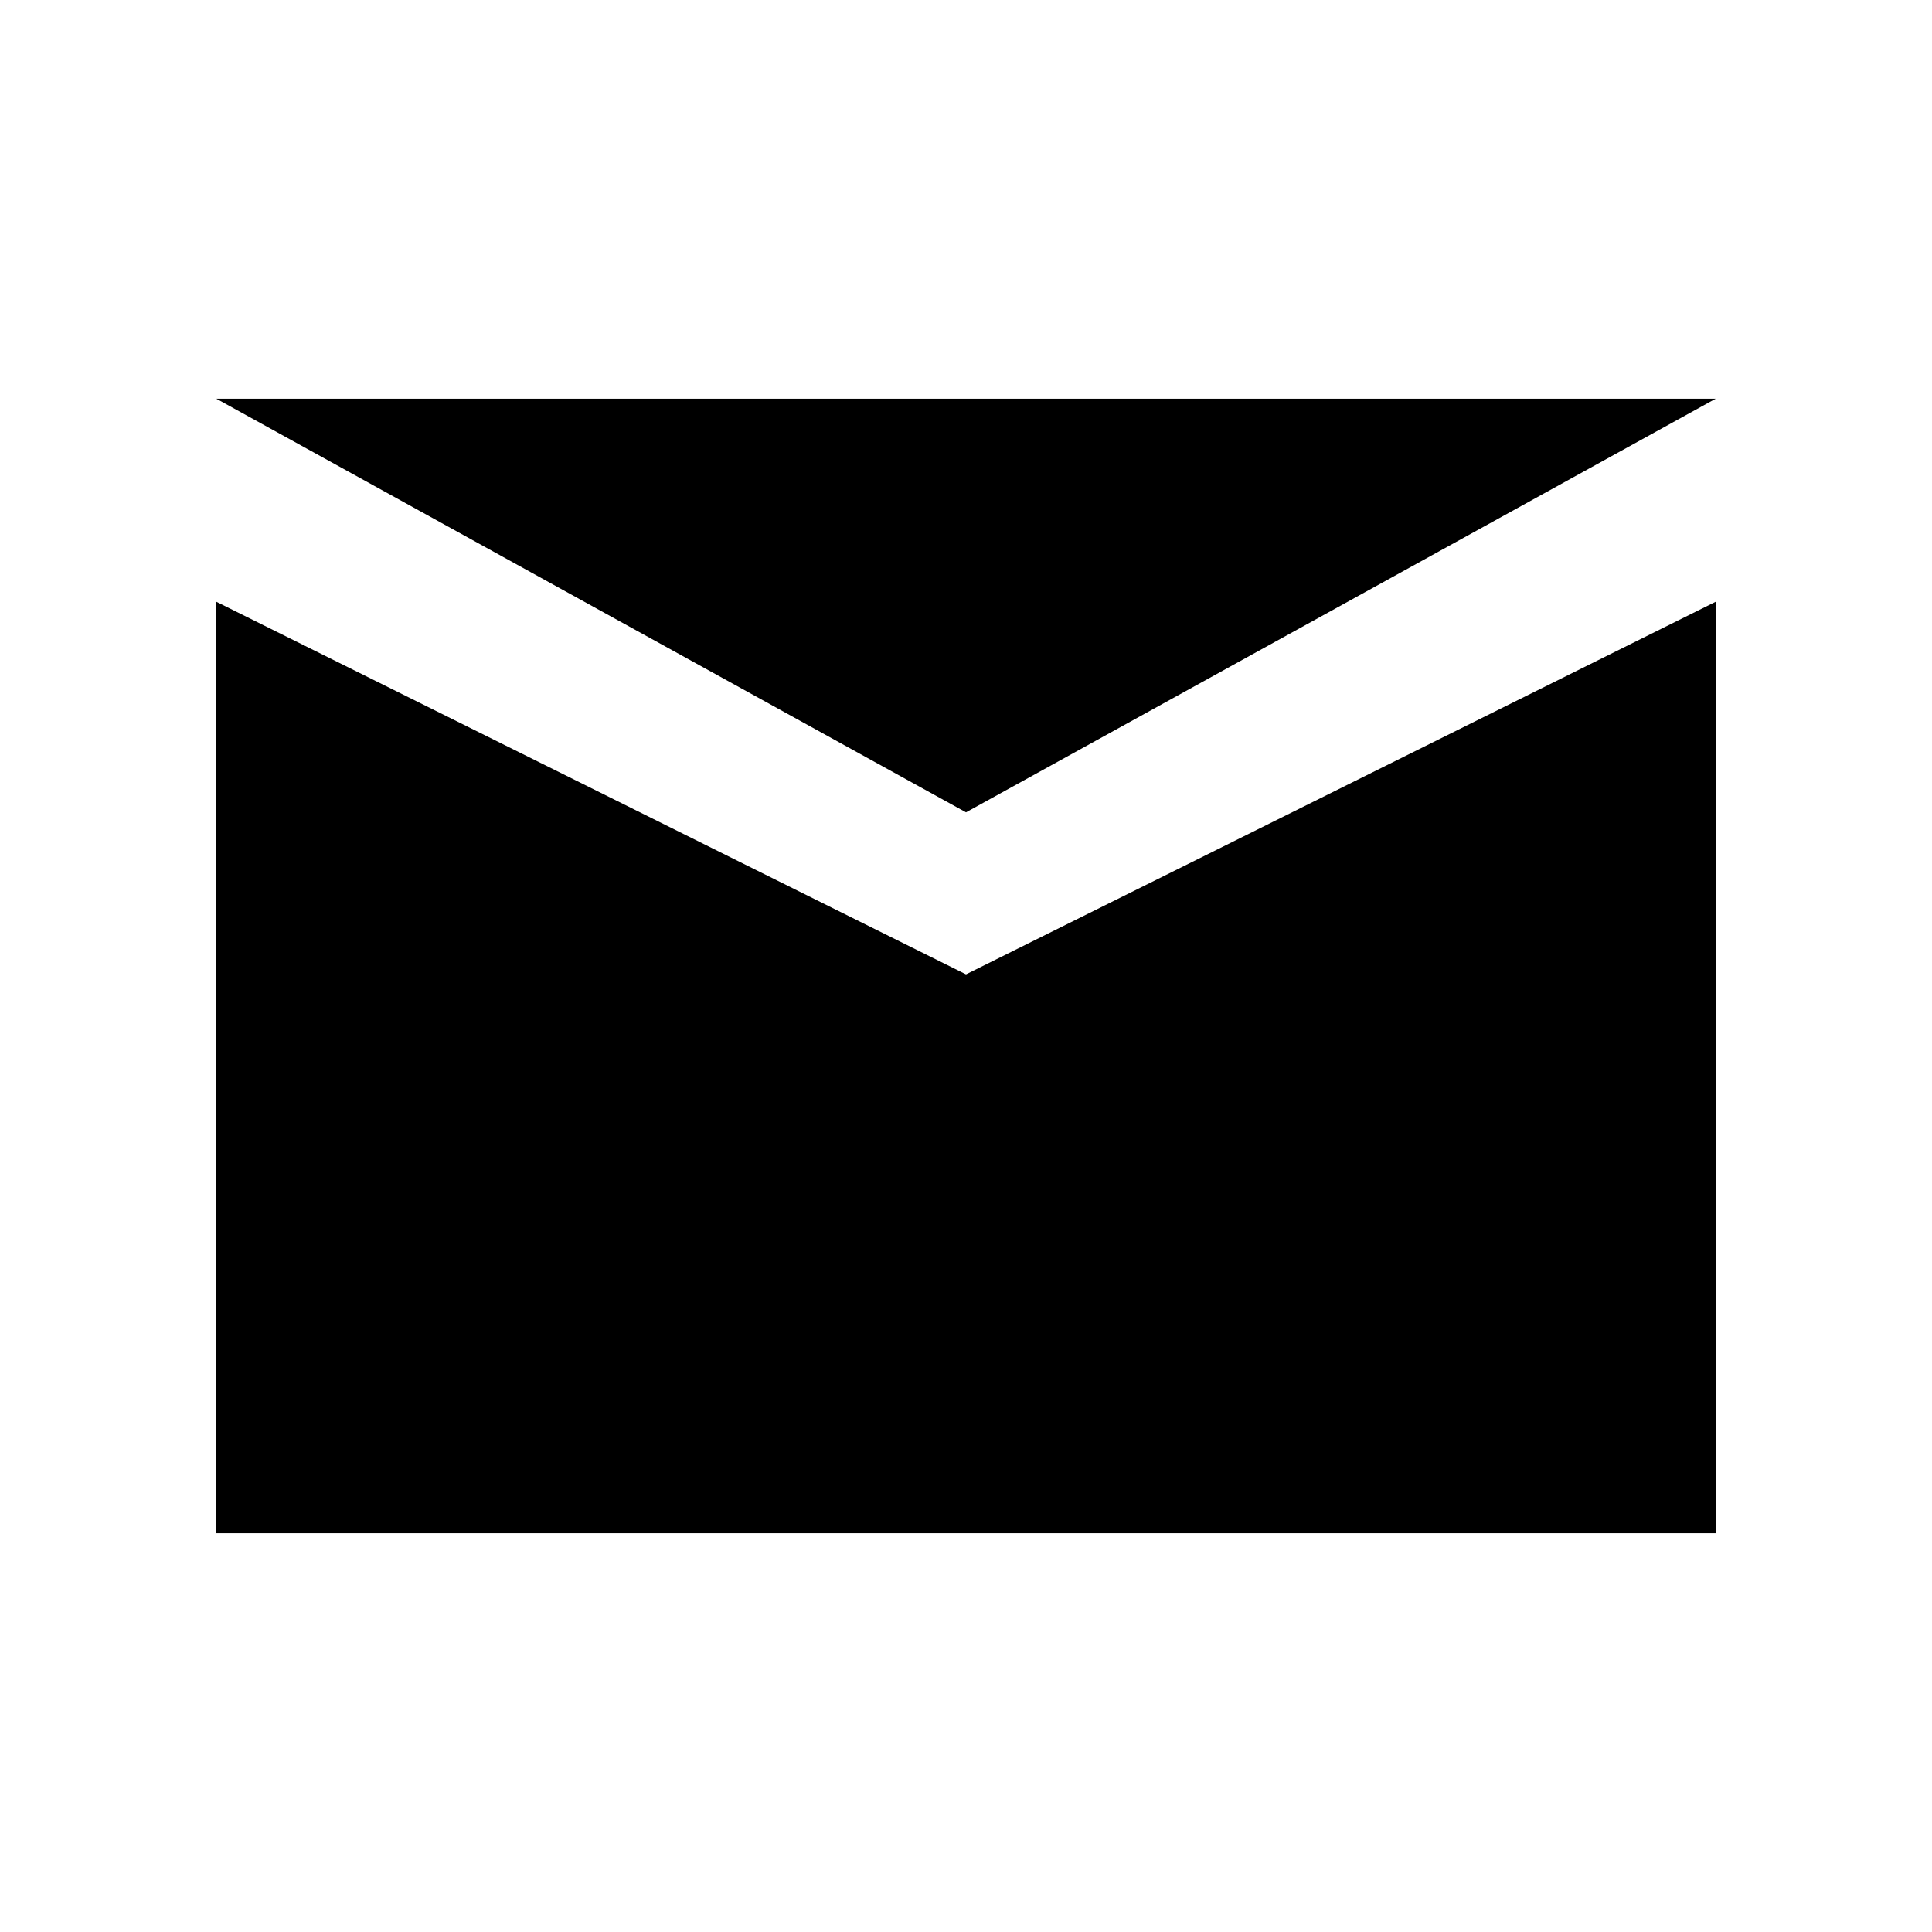
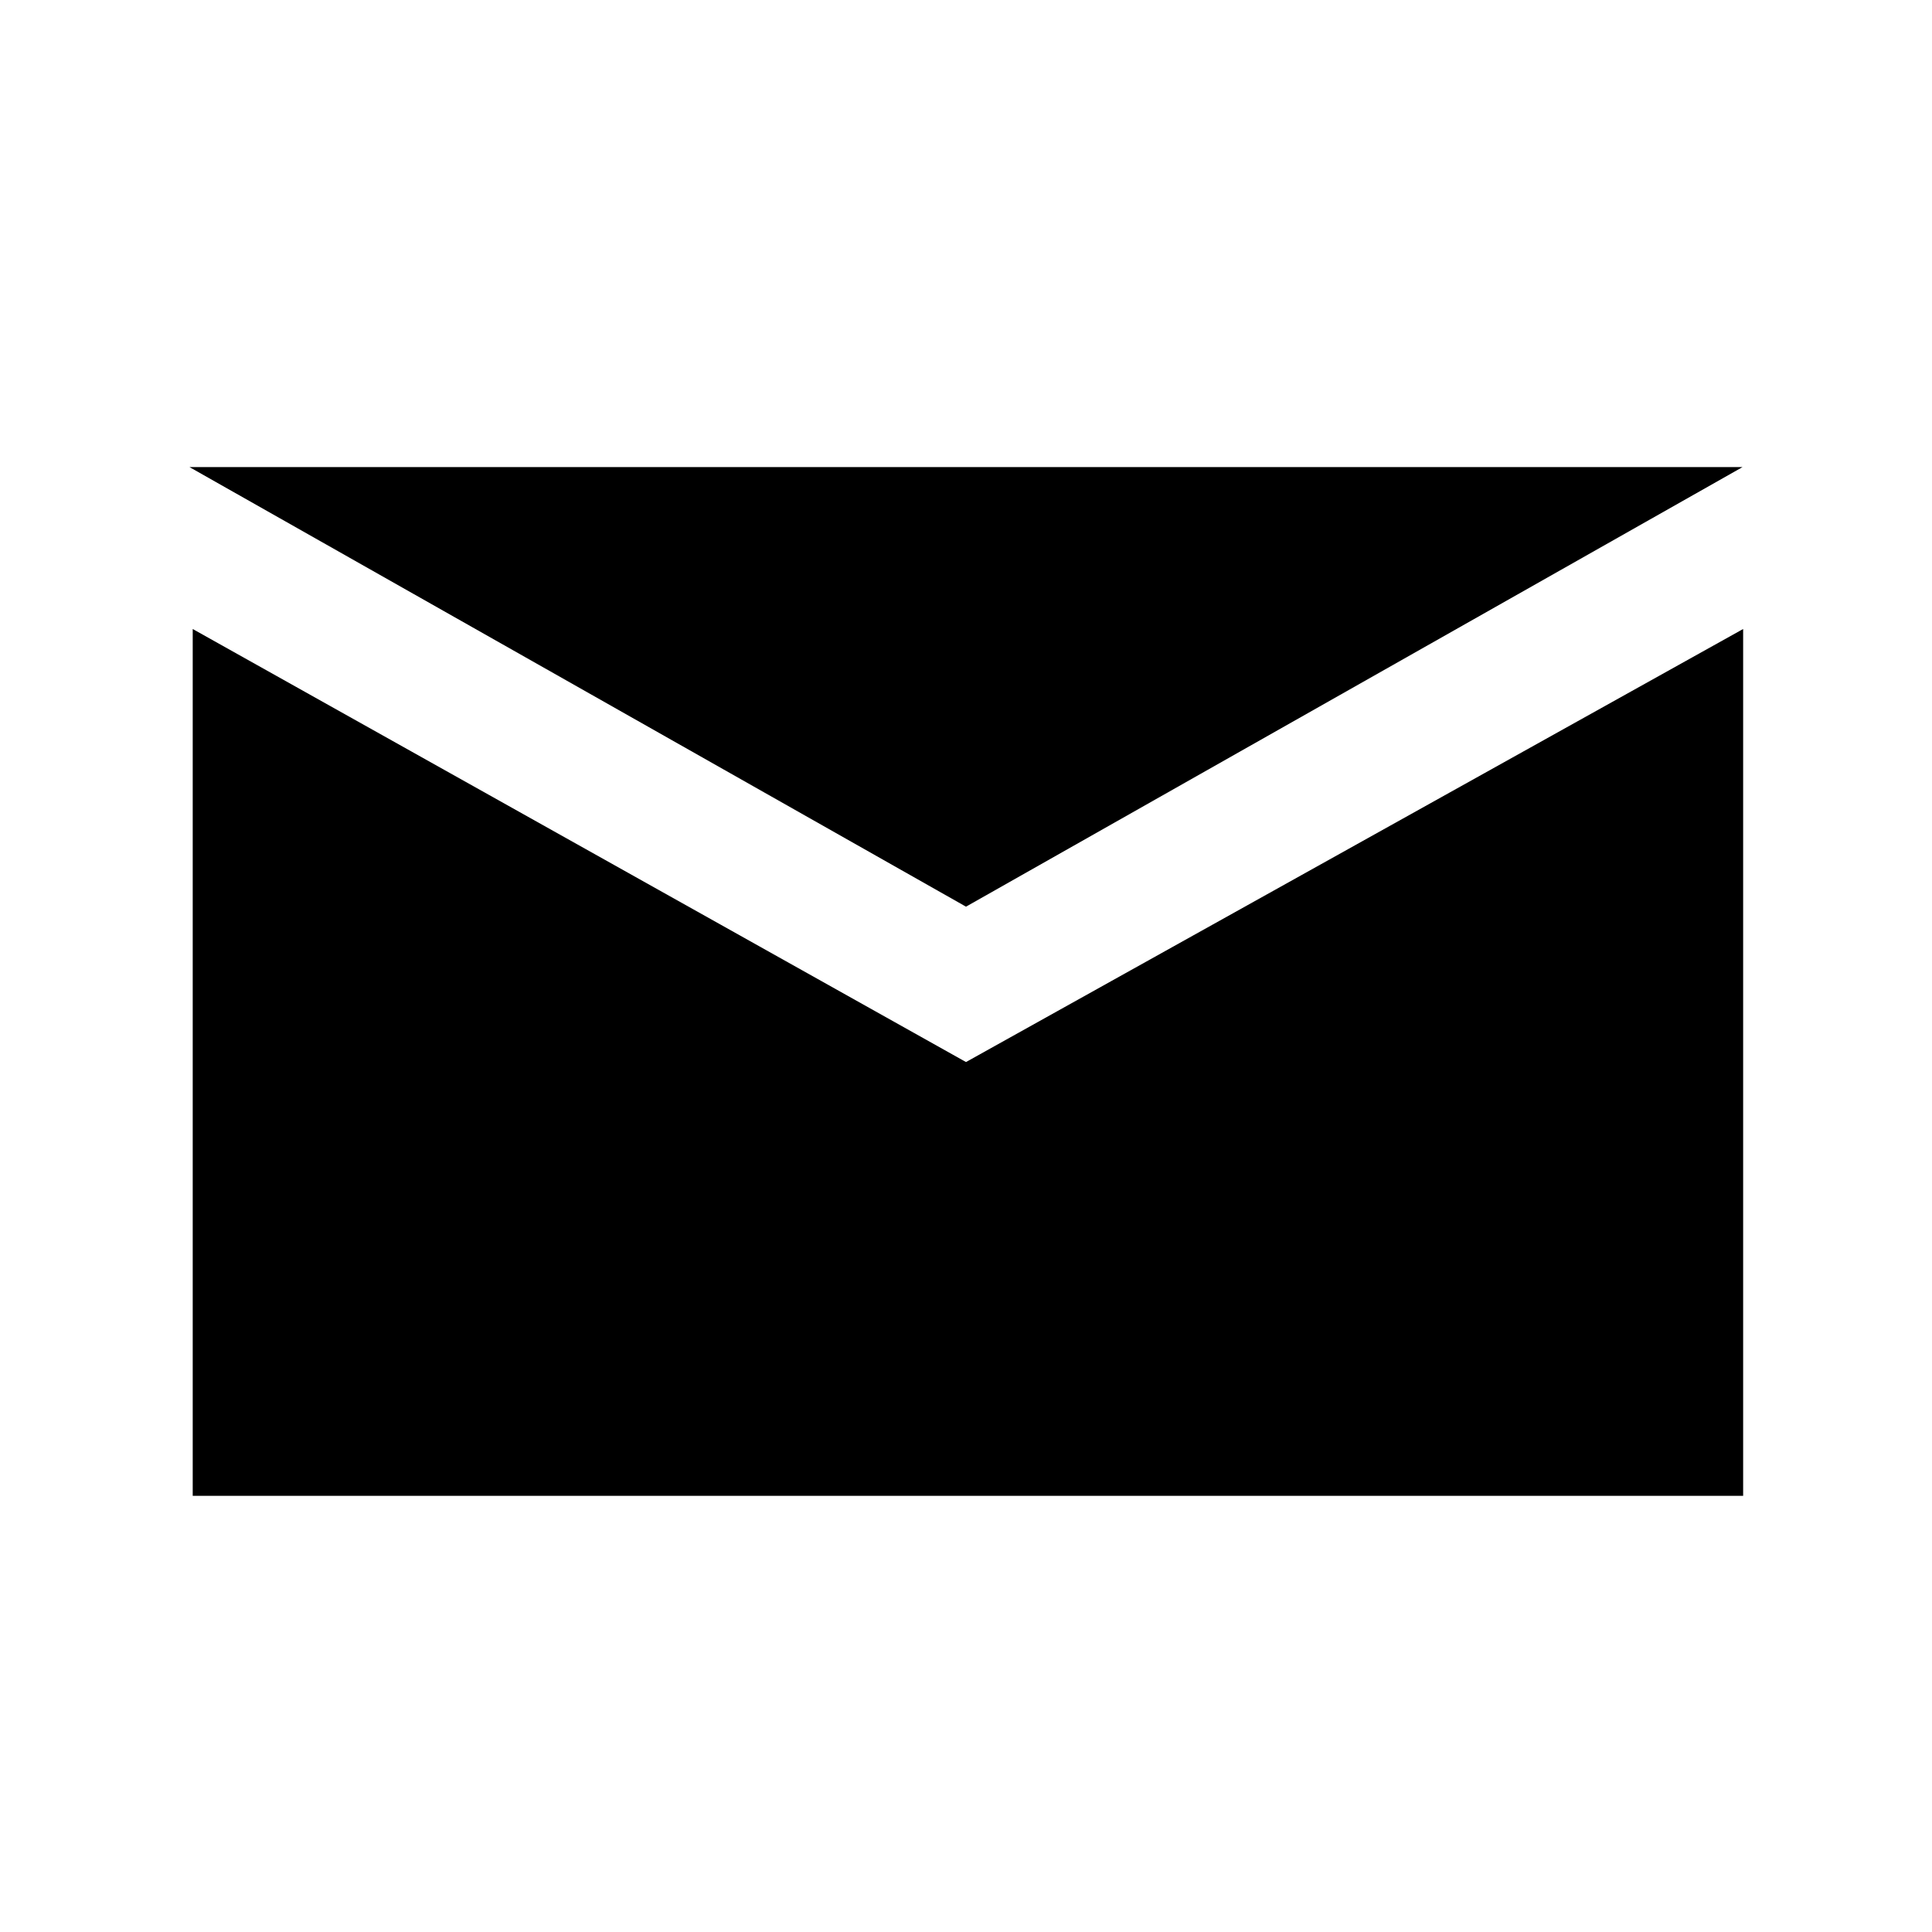
<svg xmlns="http://www.w3.org/2000/svg" width="2000" height="2000" viewBox="0 0 2000 2000" id="svg2" version="1.1">
-   <defs id="defs4">
-     </defs>
-   <g id="layer1" transform="translate(0,947.6378)">
-     <path style="opacity:1;fill:#000000;fill-opacity:1;stroke:none;stroke-width:10;stroke-linecap:square;stroke-linejoin:round;stroke-miterlimit:4;stroke-dasharray:none;stroke-opacity:1" d="M 223.901,-324.713 1000,61.025 1776.099,-324.713 l 0,964.344 -1552.198,0 z" id="rect4136" />
-     <path style="opacity:1;fill:#000000;fill-opacity:1;stroke:none;stroke-width:10;stroke-linecap:butt;stroke-linejoin:round;stroke-miterlimit:4;stroke-dasharray:none;stroke-opacity:1" d="m 223.901,-534.907 1552.198,0 -776.099,428.193 z" id="rect4158" />
+   <defs id="defs4" />
+   <g id="layer4" style="display:inline">
+     <path style="color:#000000;clip-rule:nonzero;display:inline;overflow:visible;visibility:visible;opacity:1;isolation:auto;mix-blend-mode:normal;color-interpolation:sRGB;color-interpolation-filters:linearRGB;solid-color:#000000;solid-opacity:1;fill:#000000;fill-opacity:1;fill-rule:evenodd;stroke:#000000;stroke-width:1px;stroke-linecap:butt;stroke-linejoin:miter;stroke-miterlimit:4;stroke-dasharray:none;stroke-dashoffset:0;stroke-opacity:1;color-rendering:auto;image-rendering:auto;shape-rendering:auto;text-rendering:auto;enable-background:accumulate" d="m 198,484 1604,0 -802,454 z" id="path6822" />
+     <path style="color:#000000;clip-rule:nonzero;display:inline;overflow:visible;visibility:visible;opacity:1;isolation:auto;mix-blend-mode:normal;color-interpolation:sRGB;color-interpolation-filters:linearRGB;solid-color:#000000;solid-opacity:1;fill:#000000;fill-opacity:1;fill-rule:evenodd;stroke:#000000;stroke-width:1px;stroke-linecap:butt;stroke-linejoin:miter;stroke-miterlimit:4;stroke-dasharray:none;stroke-dashoffset:0;stroke-opacity:1;color-rendering:auto;image-rendering:auto;shape-rendering:auto;text-rendering:auto;enable-background:accumulate" d="m 200,652 800,448 804,-448 0,896 -1604,0 z" id="path6825" />
  </g>
</svg>
